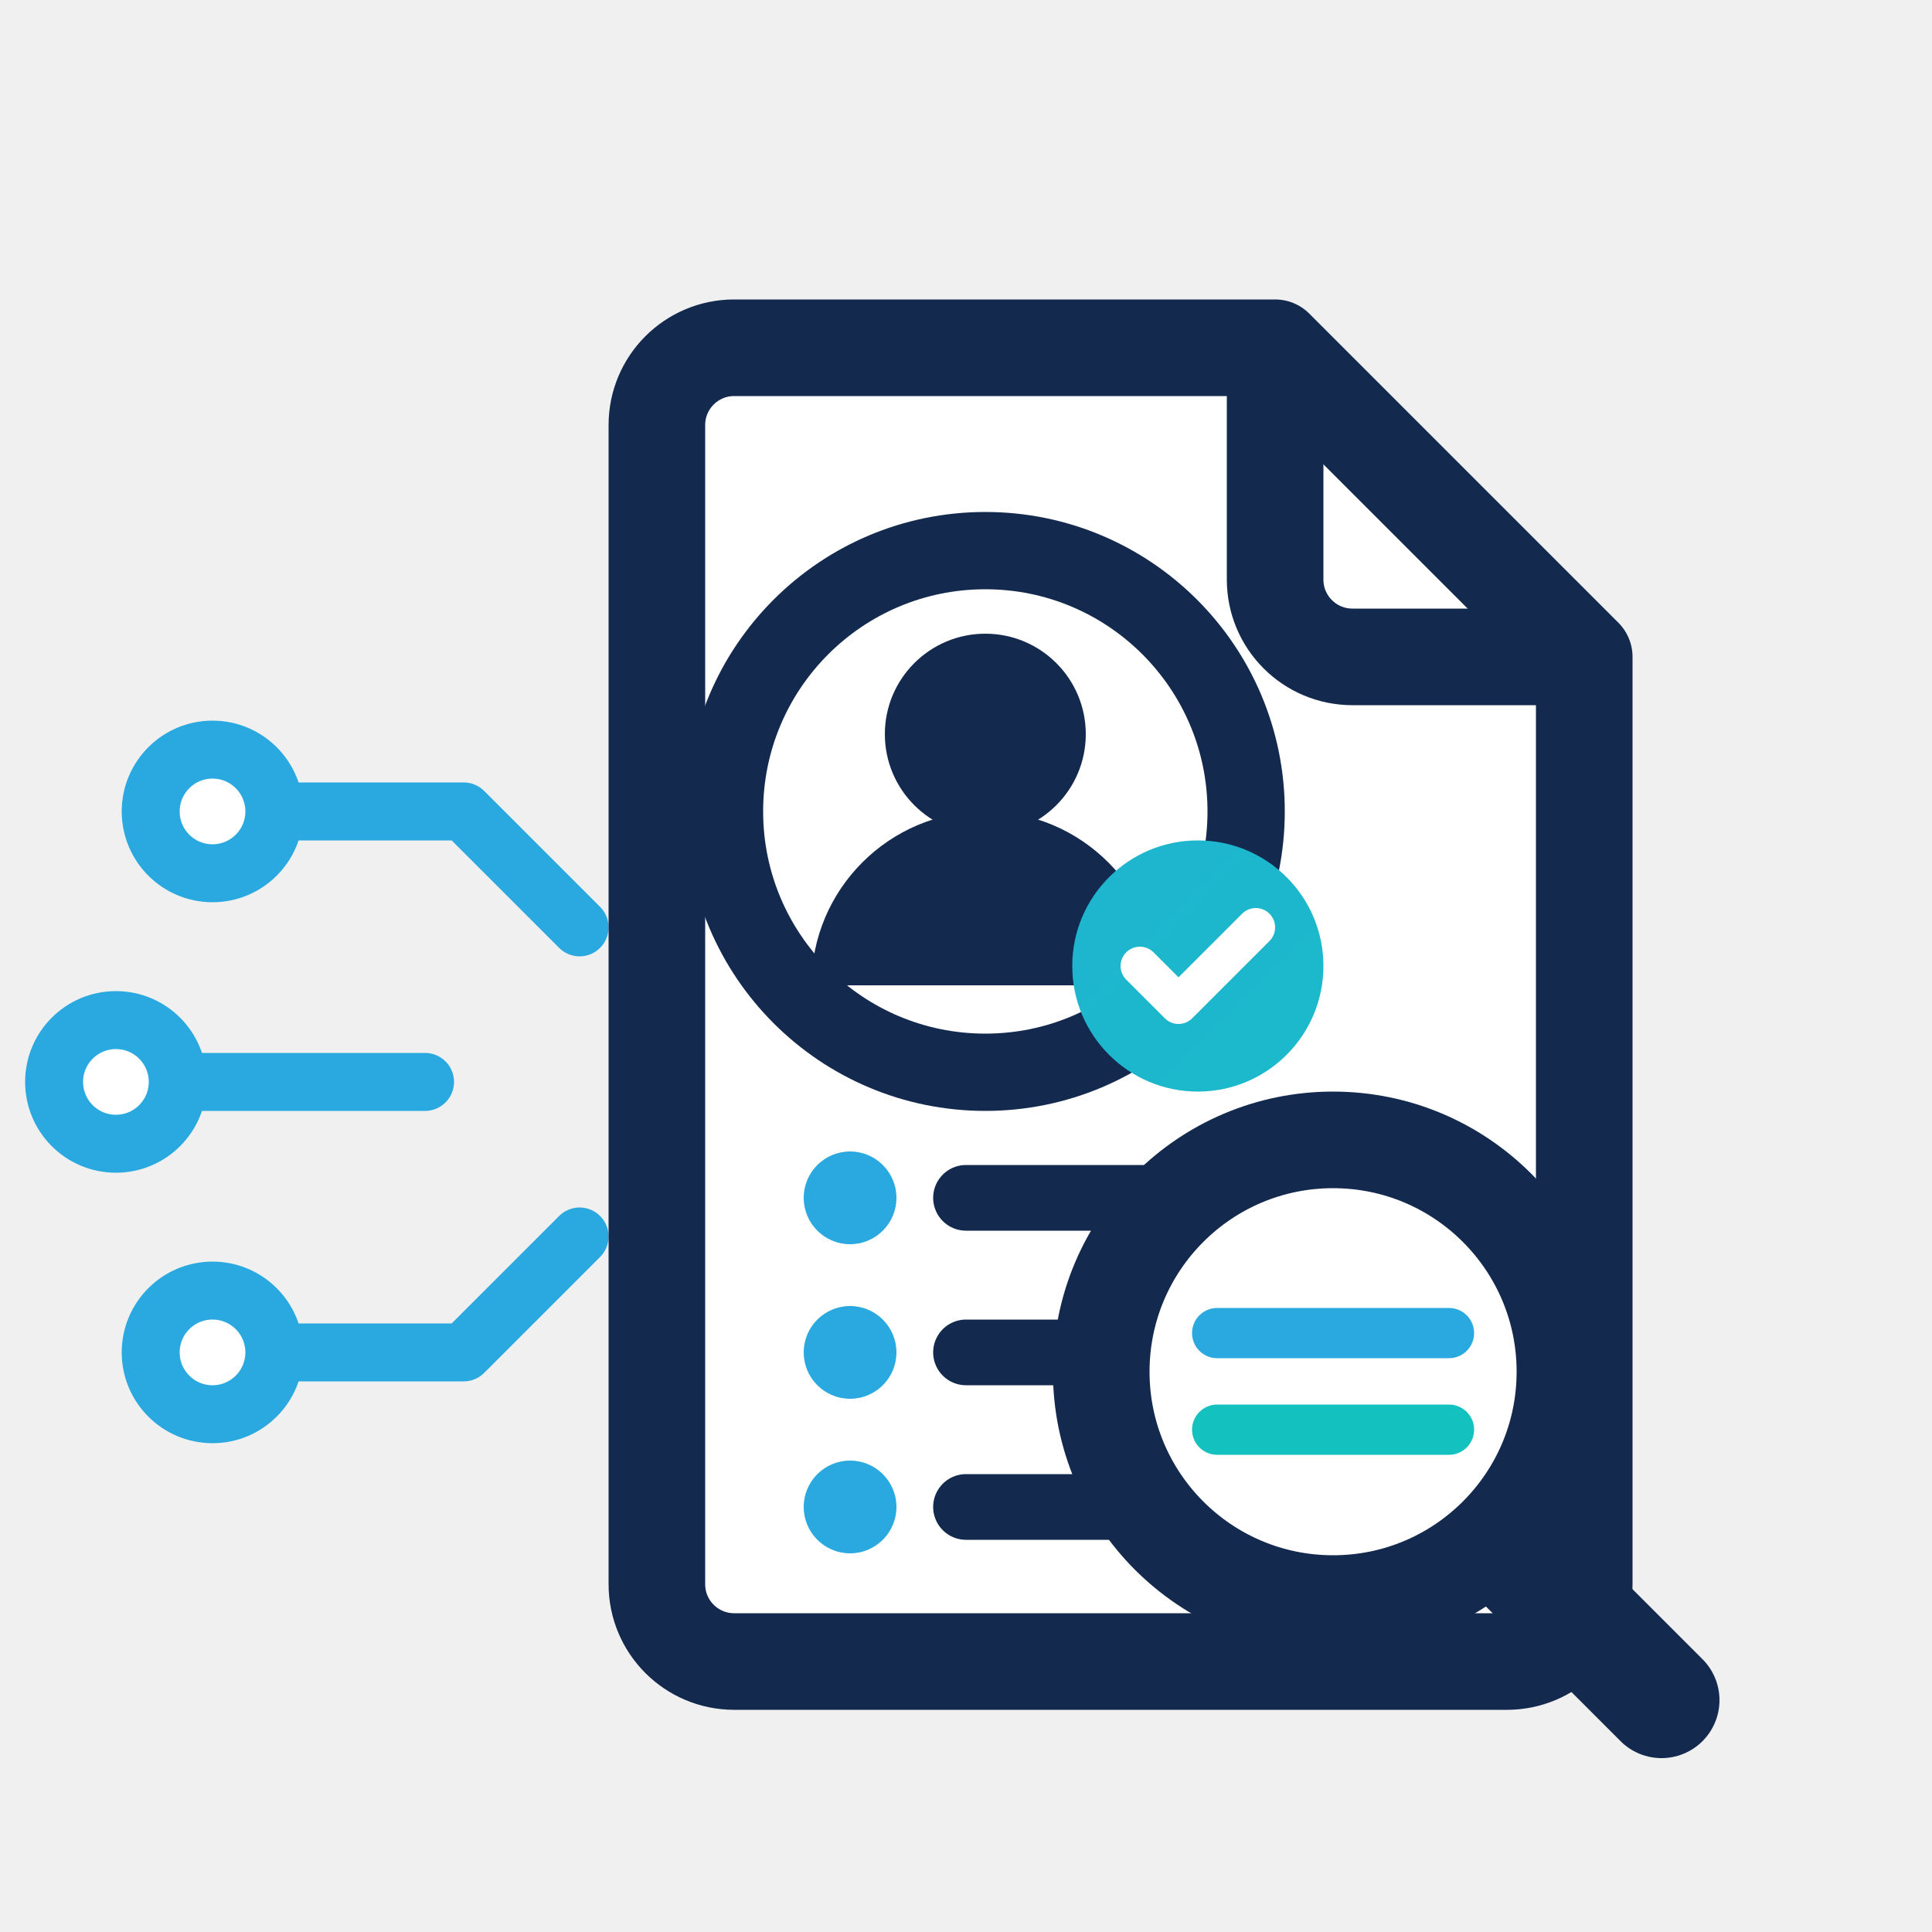
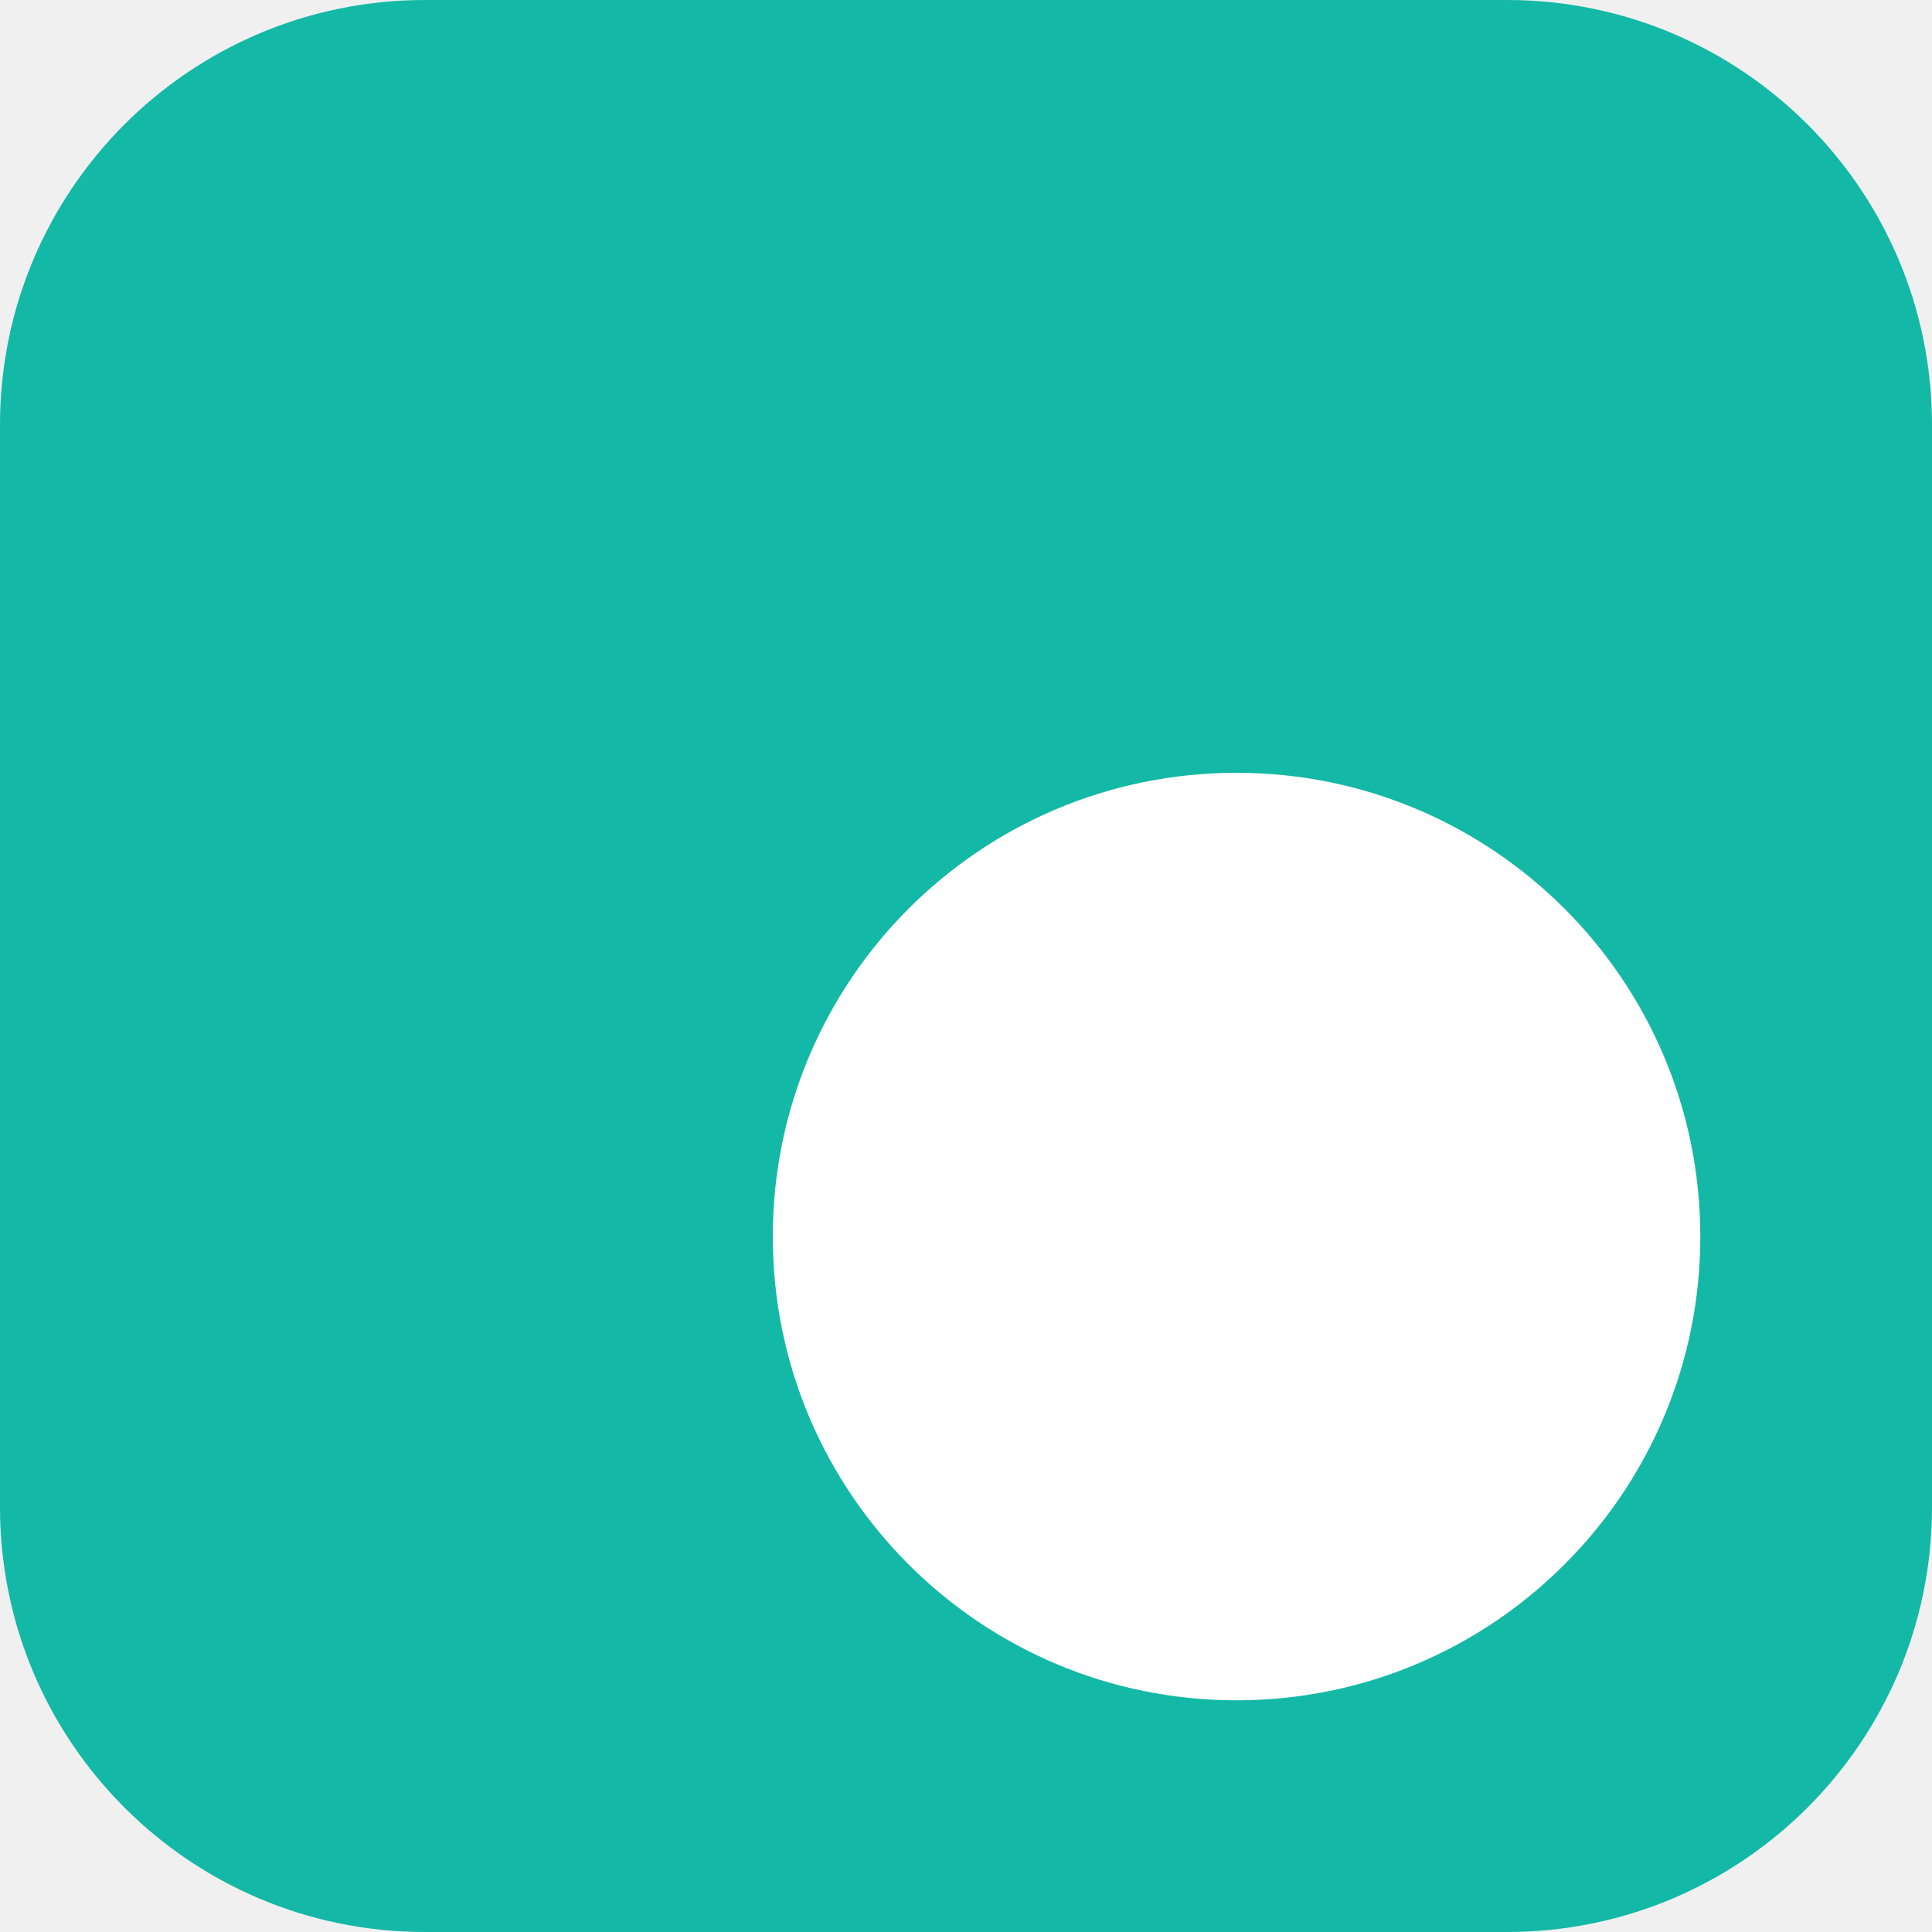
- <svg xmlns="http://www.w3.org/2000/svg" width="64" height="64" viewBox="0 0 100 100" fill="none">
-   <defs>
-     <linearGradient id="ti-accent" x1="0" y1="0" x2="100" y2="100" gradientUnits="userSpaceOnUse">
-       <stop offset="0%" stop-color="#29A9E0" />
-       <stop offset="100%" stop-color="#13C2BE" />
-     </linearGradient>
-   </defs>
-   <g stroke="#29A9E0" stroke-width="3" stroke-linecap="round" stroke-linejoin="round" fill="none">
-     <path d="M14 42 H24 L30 48" />
-     <path d="M9 56 H22" />
-     <path d="M14 70 H24 L30 64" />
-   </g>
-   <g fill="#FFFFFF" stroke="#29A9E0" stroke-width="3">
-     <circle cx="11" cy="42" r="3.2" />
-     <circle cx="6" cy="56" r="3.2" />
-     <circle cx="11" cy="70" r="3.2" />
-   </g>
-   <path d="M38 18 H66 L82 34 V82 A4 4 0 0 1 78 86 H38 A4 4 0 0 1 34 82 V22 A4 4 0 0 1 38 18 Z" fill="#FFFFFF" stroke="#13294E" stroke-width="5" stroke-linejoin="round" />
-   <path d="M66 18 V30 A4 4 0 0 0 70 34 H82" fill="none" stroke="#13294E" stroke-width="5" stroke-linejoin="round" />
-   <circle cx="51" cy="42" r="13.5" fill="none" stroke="#13294E" stroke-width="4" />
-   <circle cx="51" cy="38" r="5.2" fill="#13294E" />
-   <path d="M42 51 A9 9 0 0 1 60 51" fill="#13294E" />
-   <circle cx="62" cy="50" r="6.5" fill="url(#ti-accent)" />
-   <path d="M59 50 l2 2 l4 -4" fill="none" stroke="#FFFFFF" stroke-width="2" stroke-linecap="round" stroke-linejoin="round" />
-   <circle cx="44" cy="62" r="2.4" fill="#29A9E0" />
-   <line x1="50" y1="62" x2="68" y2="62" stroke="#13294E" stroke-width="3.4" stroke-linecap="round" />
-   <circle cx="44" cy="70" r="2.4" fill="#29A9E0" />
-   <line x1="50" y1="70" x2="64" y2="70" stroke="#13294E" stroke-width="3.4" stroke-linecap="round" />
-   <circle cx="44" cy="78" r="2.4" fill="#29A9E0" />
-   <line x1="50" y1="78" x2="60" y2="78" stroke="#13294E" stroke-width="3.4" stroke-linecap="round" />
-   <circle cx="69" cy="71" r="12" fill="#FFFFFF" stroke="#13294E" stroke-width="5" />
-   <line x1="78" y1="80" x2="86" y2="88" stroke="#13294E" stroke-width="6" stroke-linecap="round" />
-   <line x1="63" y1="69" x2="75" y2="69" stroke="#29A9E0" stroke-width="2.6" stroke-linecap="round" />
-   <line x1="63" y1="74" x2="75" y2="74" stroke="#13C2BE" stroke-width="2.6" stroke-linecap="round" />
+ <svg xmlns="http://www.w3.org/2000/svg" viewBox="0 0 512 512" width="512" height="512">
+   <rect width="512" height="512" rx="112.6" fill="#14B8A6" />
+   <circle cx="327.7" cy="327.7" r="122.9" fill="#FFFFFF" />
</svg>
